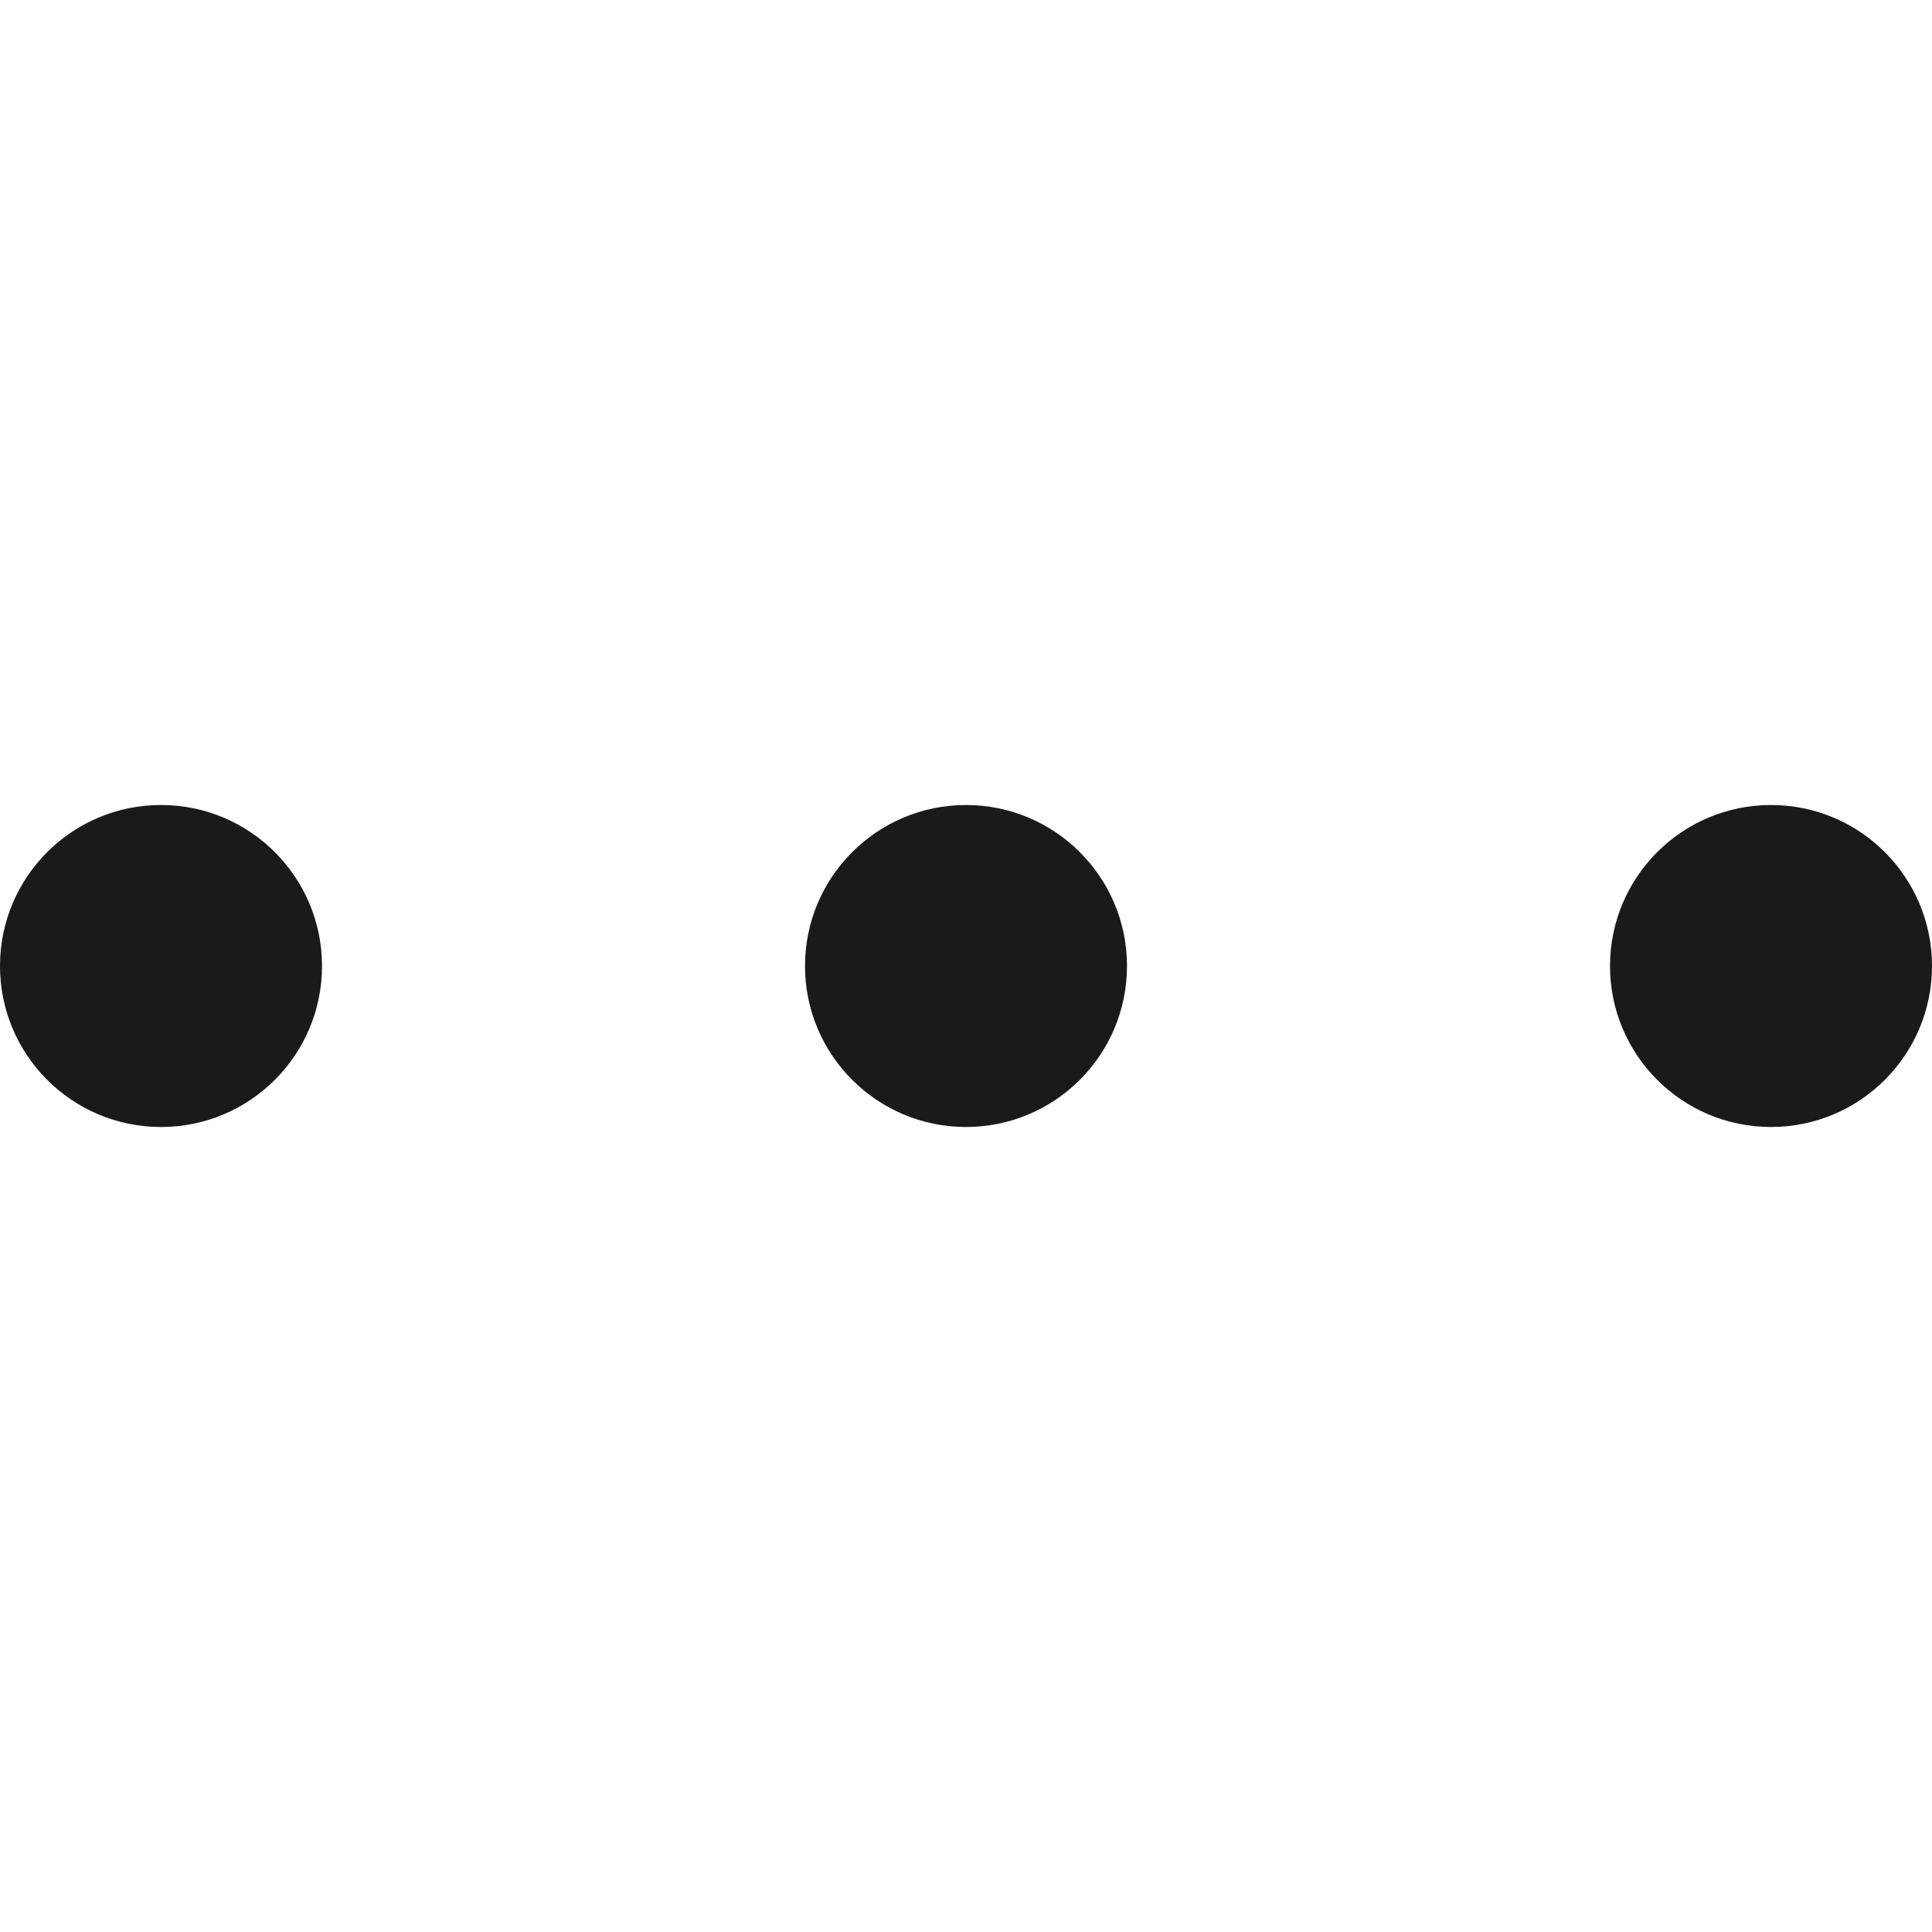
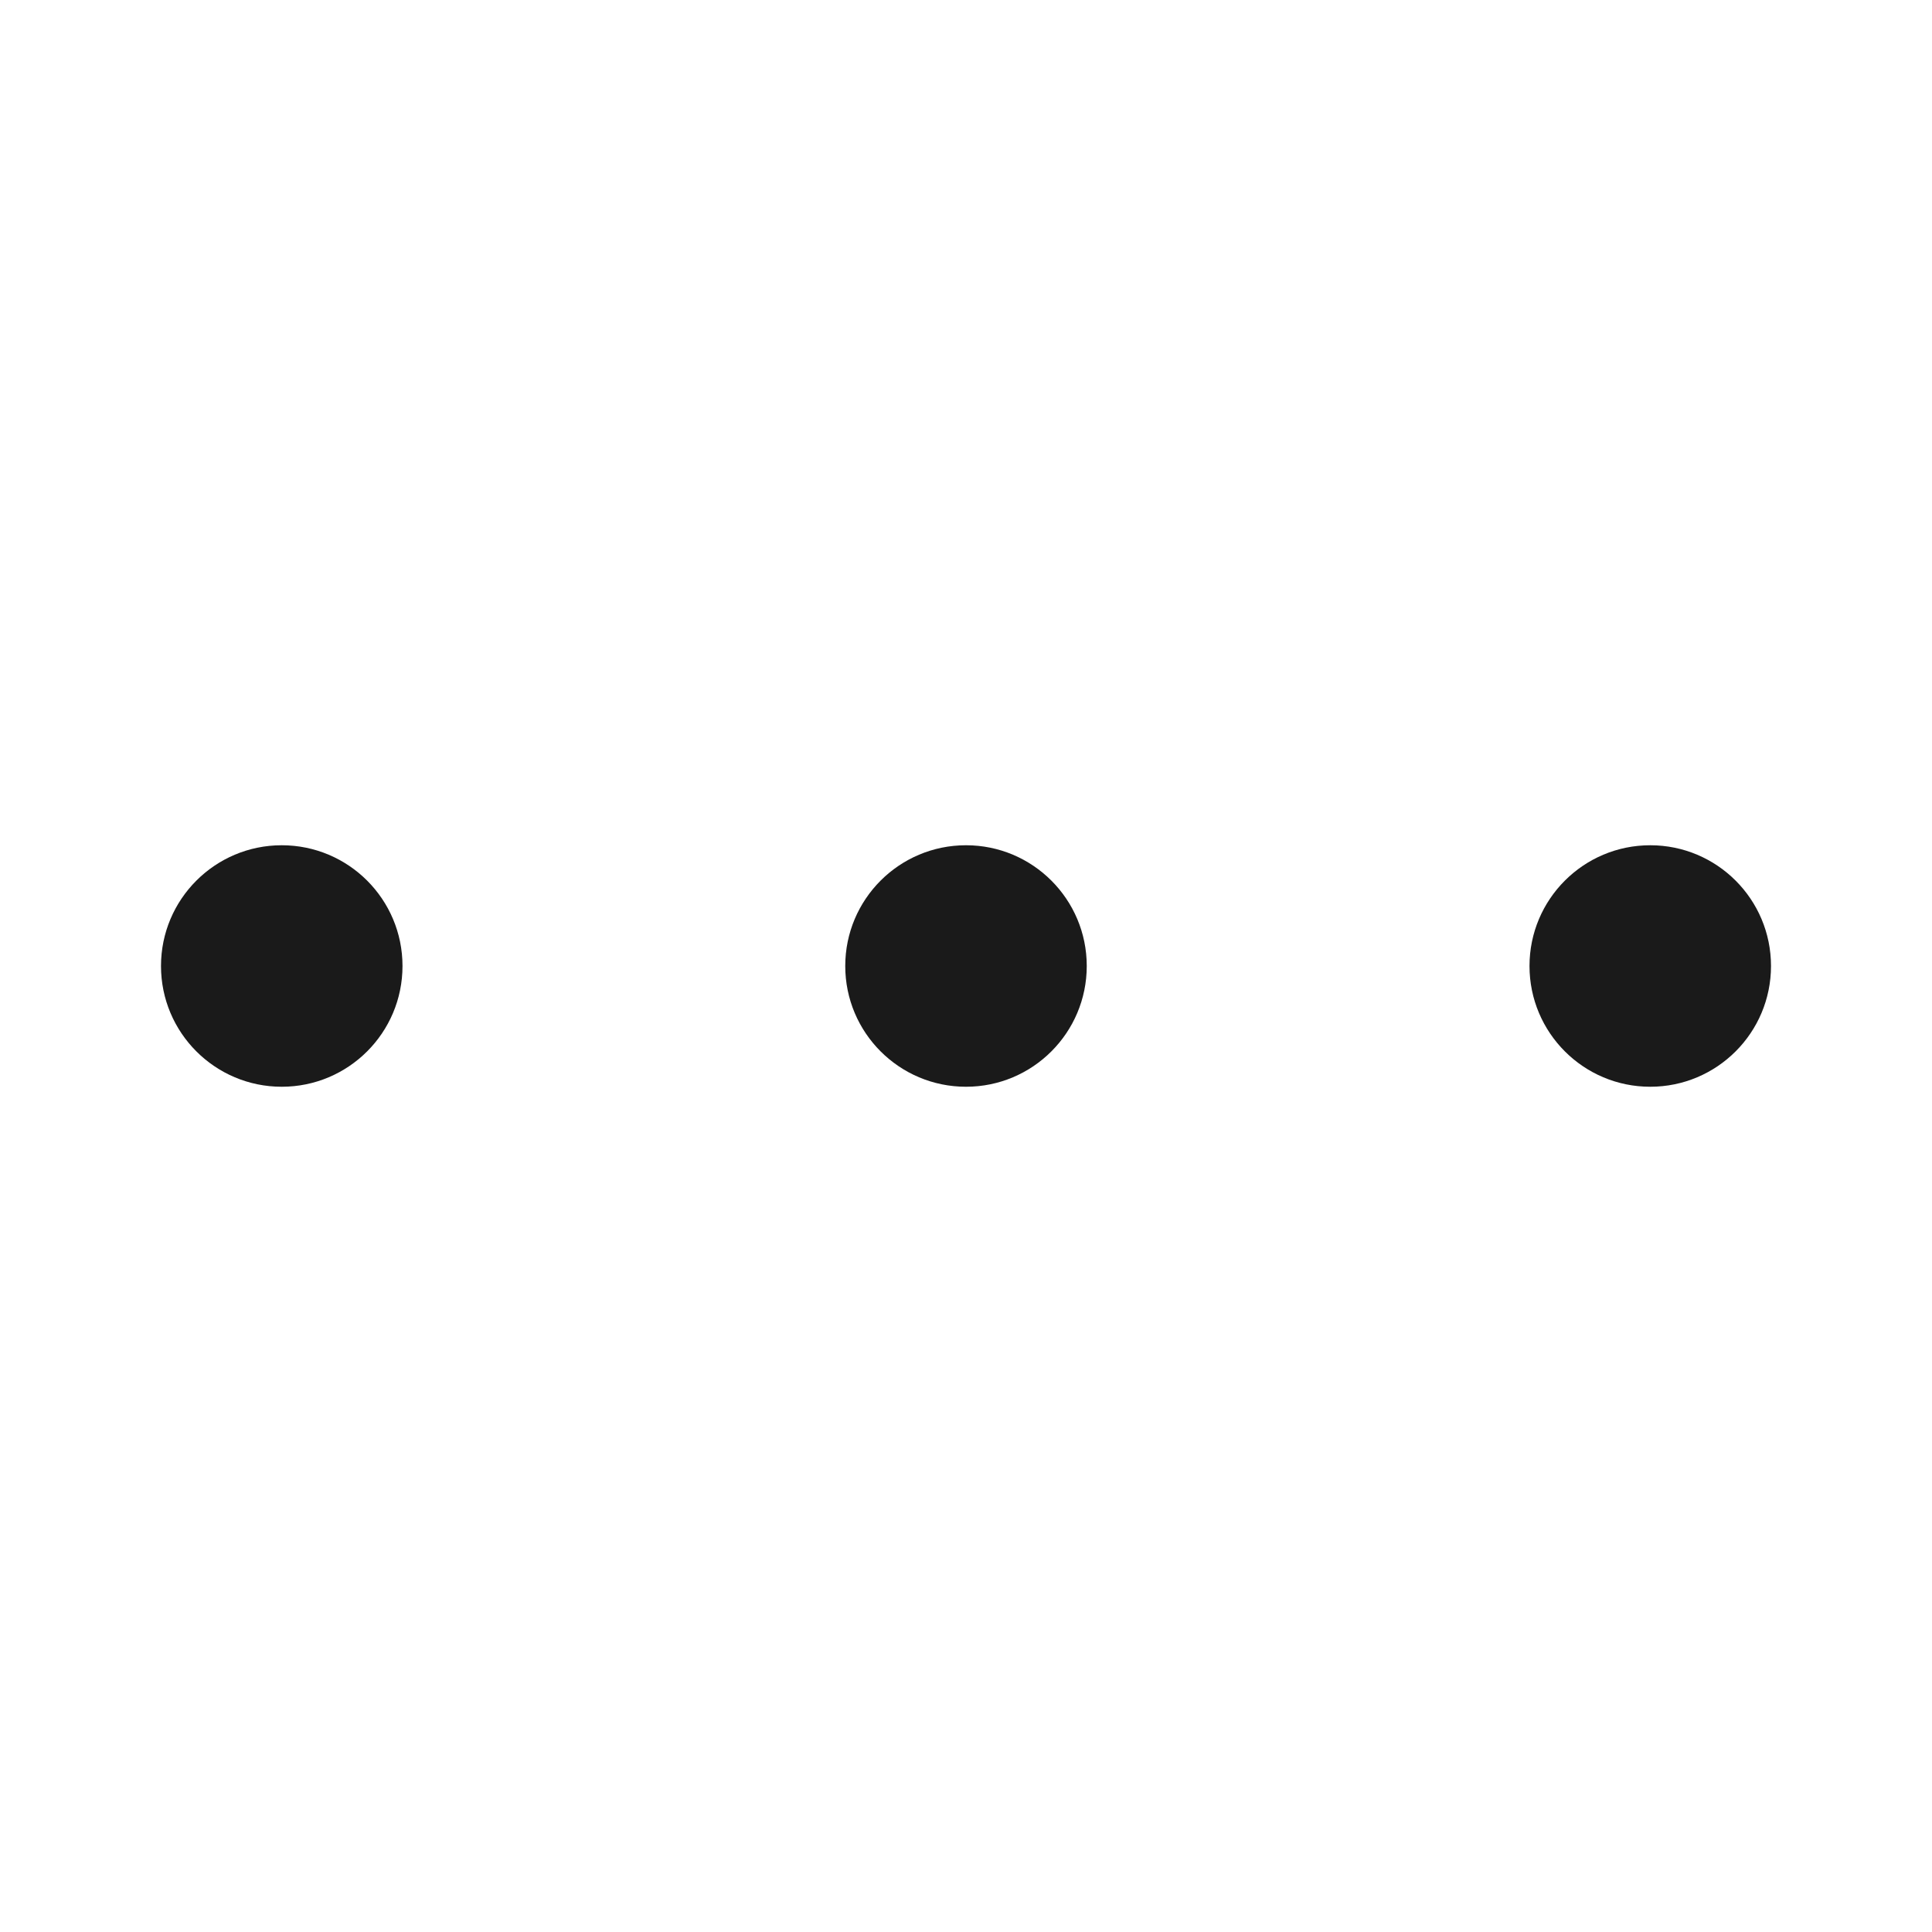
- <svg xmlns="http://www.w3.org/2000/svg" viewBox="0 0 1024 1024">
-   <path fill="#1A1A1A" d="M170.67 512a85.33 85.33 0 1 1-170.67 0 85.33 85.33 0 0 1 170.67 0z m426.66 0a85.33 85.33 0 1 1-170.66 0 85.33 85.33 0 0 1 170.66 0z m341.34 85.33a85.33 85.33 0 1 0 0-170.66 85.33 85.33 0 0 0 0 170.66z" />
+ <svg xmlns="http://www.w3.org/2000/svg" fill="none" version="1.1" width="48" height="48" viewBox="0 0 48 48">
+   <defs>
+     <clipPath id="relay_svg_qRe96K">
+       <path d="M0 0L48 0L48 48L0 48L0 0Z" />
+     </clipPath>
+   </defs>
+   <g style="mix-blend-mode:pass-through;opacity: 1;" transform="matrix(1,0,0,1,0,0)">
+     <g clip-path="url(#relay_svg_qRe96K)">
+       <g style="mix-blend-mode:pass-through;opacity: 1;" transform="matrix(1,0,0,1,4,21)">
+         <path d="M6 3C6 4.657 4.657 6 3 6C1.343 6 0 4.657 0 3C0 1.343 1.343 0 3 0C4.657 0 6 1.343 6 3ZM20 0C21.657 0 23 1.343 23 3C23 4.657 21.657 6 20 6C18.343 6 17 4.657 17 3C17 1.343 18.343 0 20 0ZM37 0C38.657 0 40 1.343 40 3C40 4.657 38.657 6 37 6C35.343 6 34 4.657 34 3C34 1.343 35.343 0 37 0Z" fill-rule="NONZERO" fill="#1a1a1a" fill-opacity="1" style="mix-blend-mode:normal" />
+       </g>
+     </g>
+   </g>
</svg>
